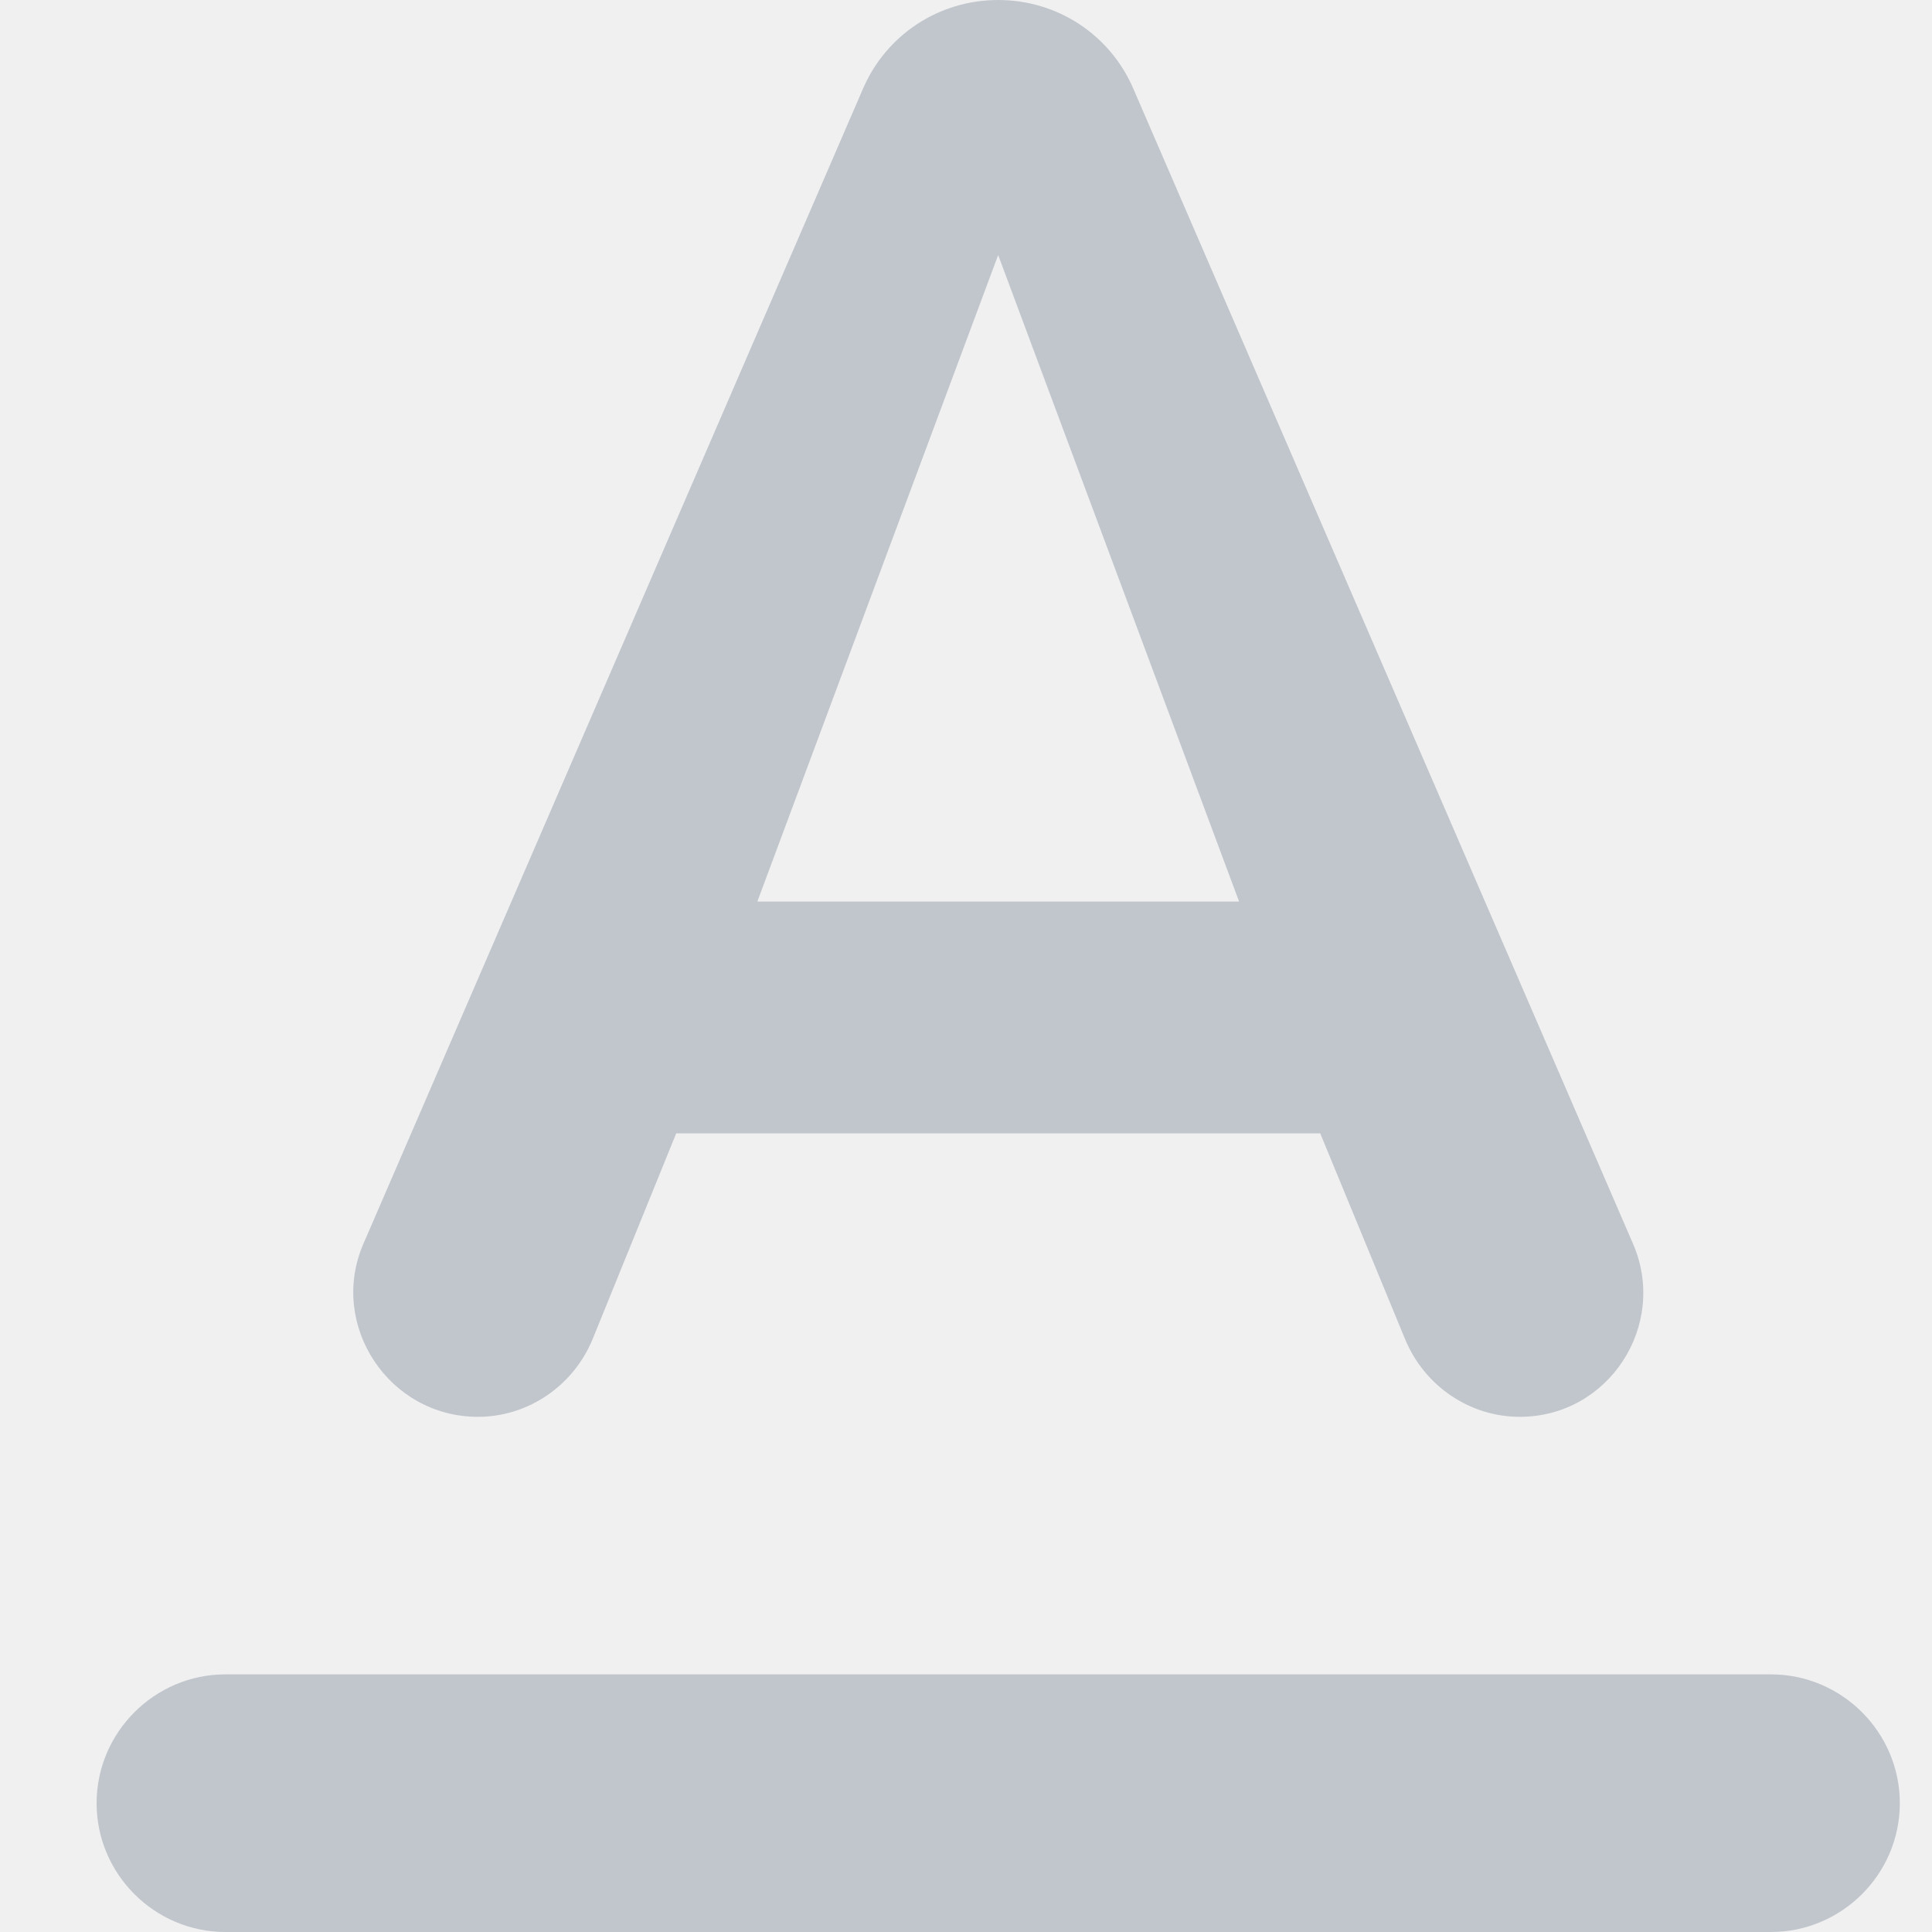
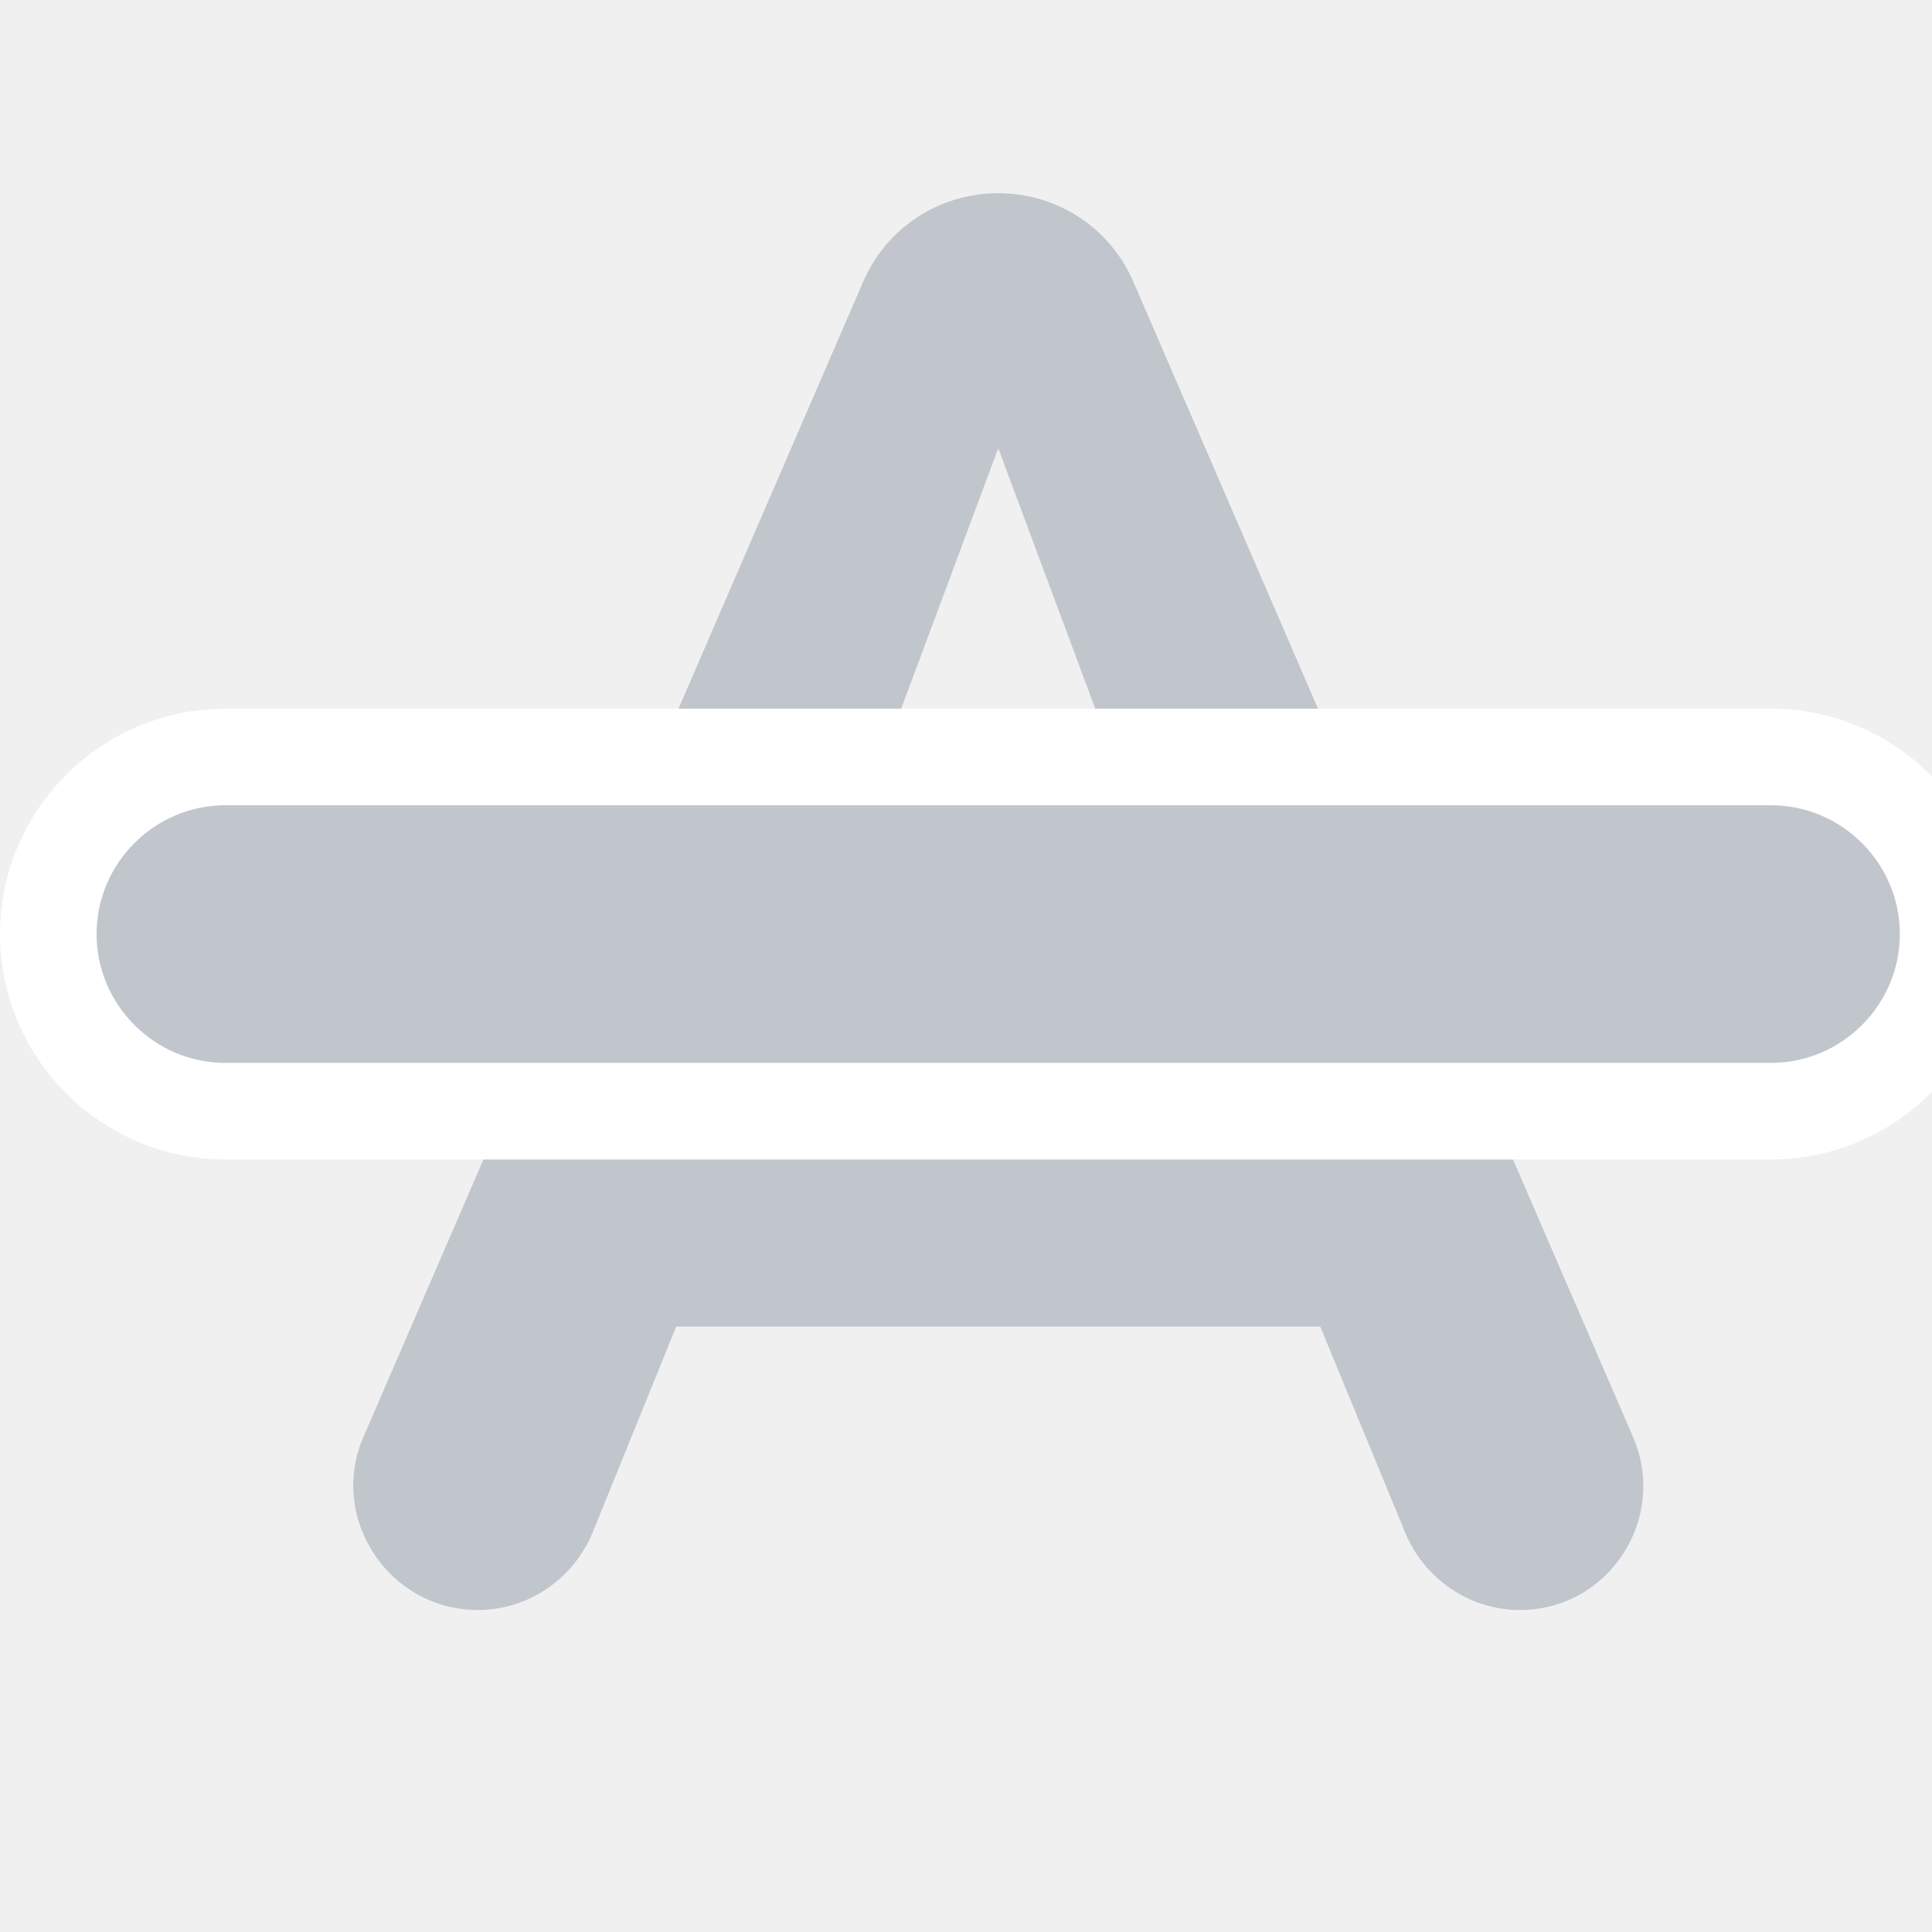
<svg xmlns="http://www.w3.org/2000/svg" width="20" height="20" viewBox="0 0 20 20" fill="none">
-   <g clip-path="url(#clip0_1456_146350)">
-     <path d="M1 18.667C1 19.4 1.6 20 2.333 20H18.333C19.067 20 19.667 19.4 19.667 18.667C19.667 17.933 19.067 17.333 18.333 17.333H2.333C1.6 17.333 1 17.933 1 18.667ZM7 11.733H13.667L14.547 13.867C14.747 14.347 15.213 14.667 15.733 14.667C16.653 14.667 17.267 13.72 16.907 12.88L11.733 0.92C11.493 0.36 10.947 0 10.333 0C9.72 0 9.173 0.36 8.933 0.92L3.76 12.88C3.4 13.72 4.027 14.667 4.947 14.667C5.467 14.667 5.933 14.347 6.133 13.867L7 11.733ZM10.333 2.64L12.827 9.333H7.84L10.333 2.64Z" fill="#C1C6CD" />
+   <g clip-path="url(#clip0_1456_146365)">
+     <path d="M7 13.733H13.667L14.547 15.867C14.747 16.347 15.214 16.667 15.734 16.667C16.654 16.667 17.267 15.72 16.907 14.88L11.734 2.92C11.494 2.36 10.947 2 10.334 2C9.72 2 9.174 2.36 8.934 2.92L3.76 14.88C3.4 15.72 4.027 16.667 4.947 16.667C5.467 16.667 5.934 16.347 6.134 15.867L7 13.733ZM10.334 4.64L12.827 11.333H7.84L10.334 4.64Z" fill="#C1C6CD" />
+     <path d="M0.5 9.669C0.5 10.679 1.324 11.503 2.333 11.503H18.333C19.343 11.503 20.167 10.679 20.167 9.669C20.167 8.66 19.343 7.836 18.333 7.836H2.333C1.324 7.836 0.5 8.66 0.5 9.669Z" fill="#C1C6CD" stroke="white" />
  </g>
  <defs>
-     <clipPath id="clip0_1456_146350">
+     <clipPath id="clip0_1456_146365">
      <rect width="20" height="20" fill="white" />
    </clipPath>
  </defs>
</svg>
